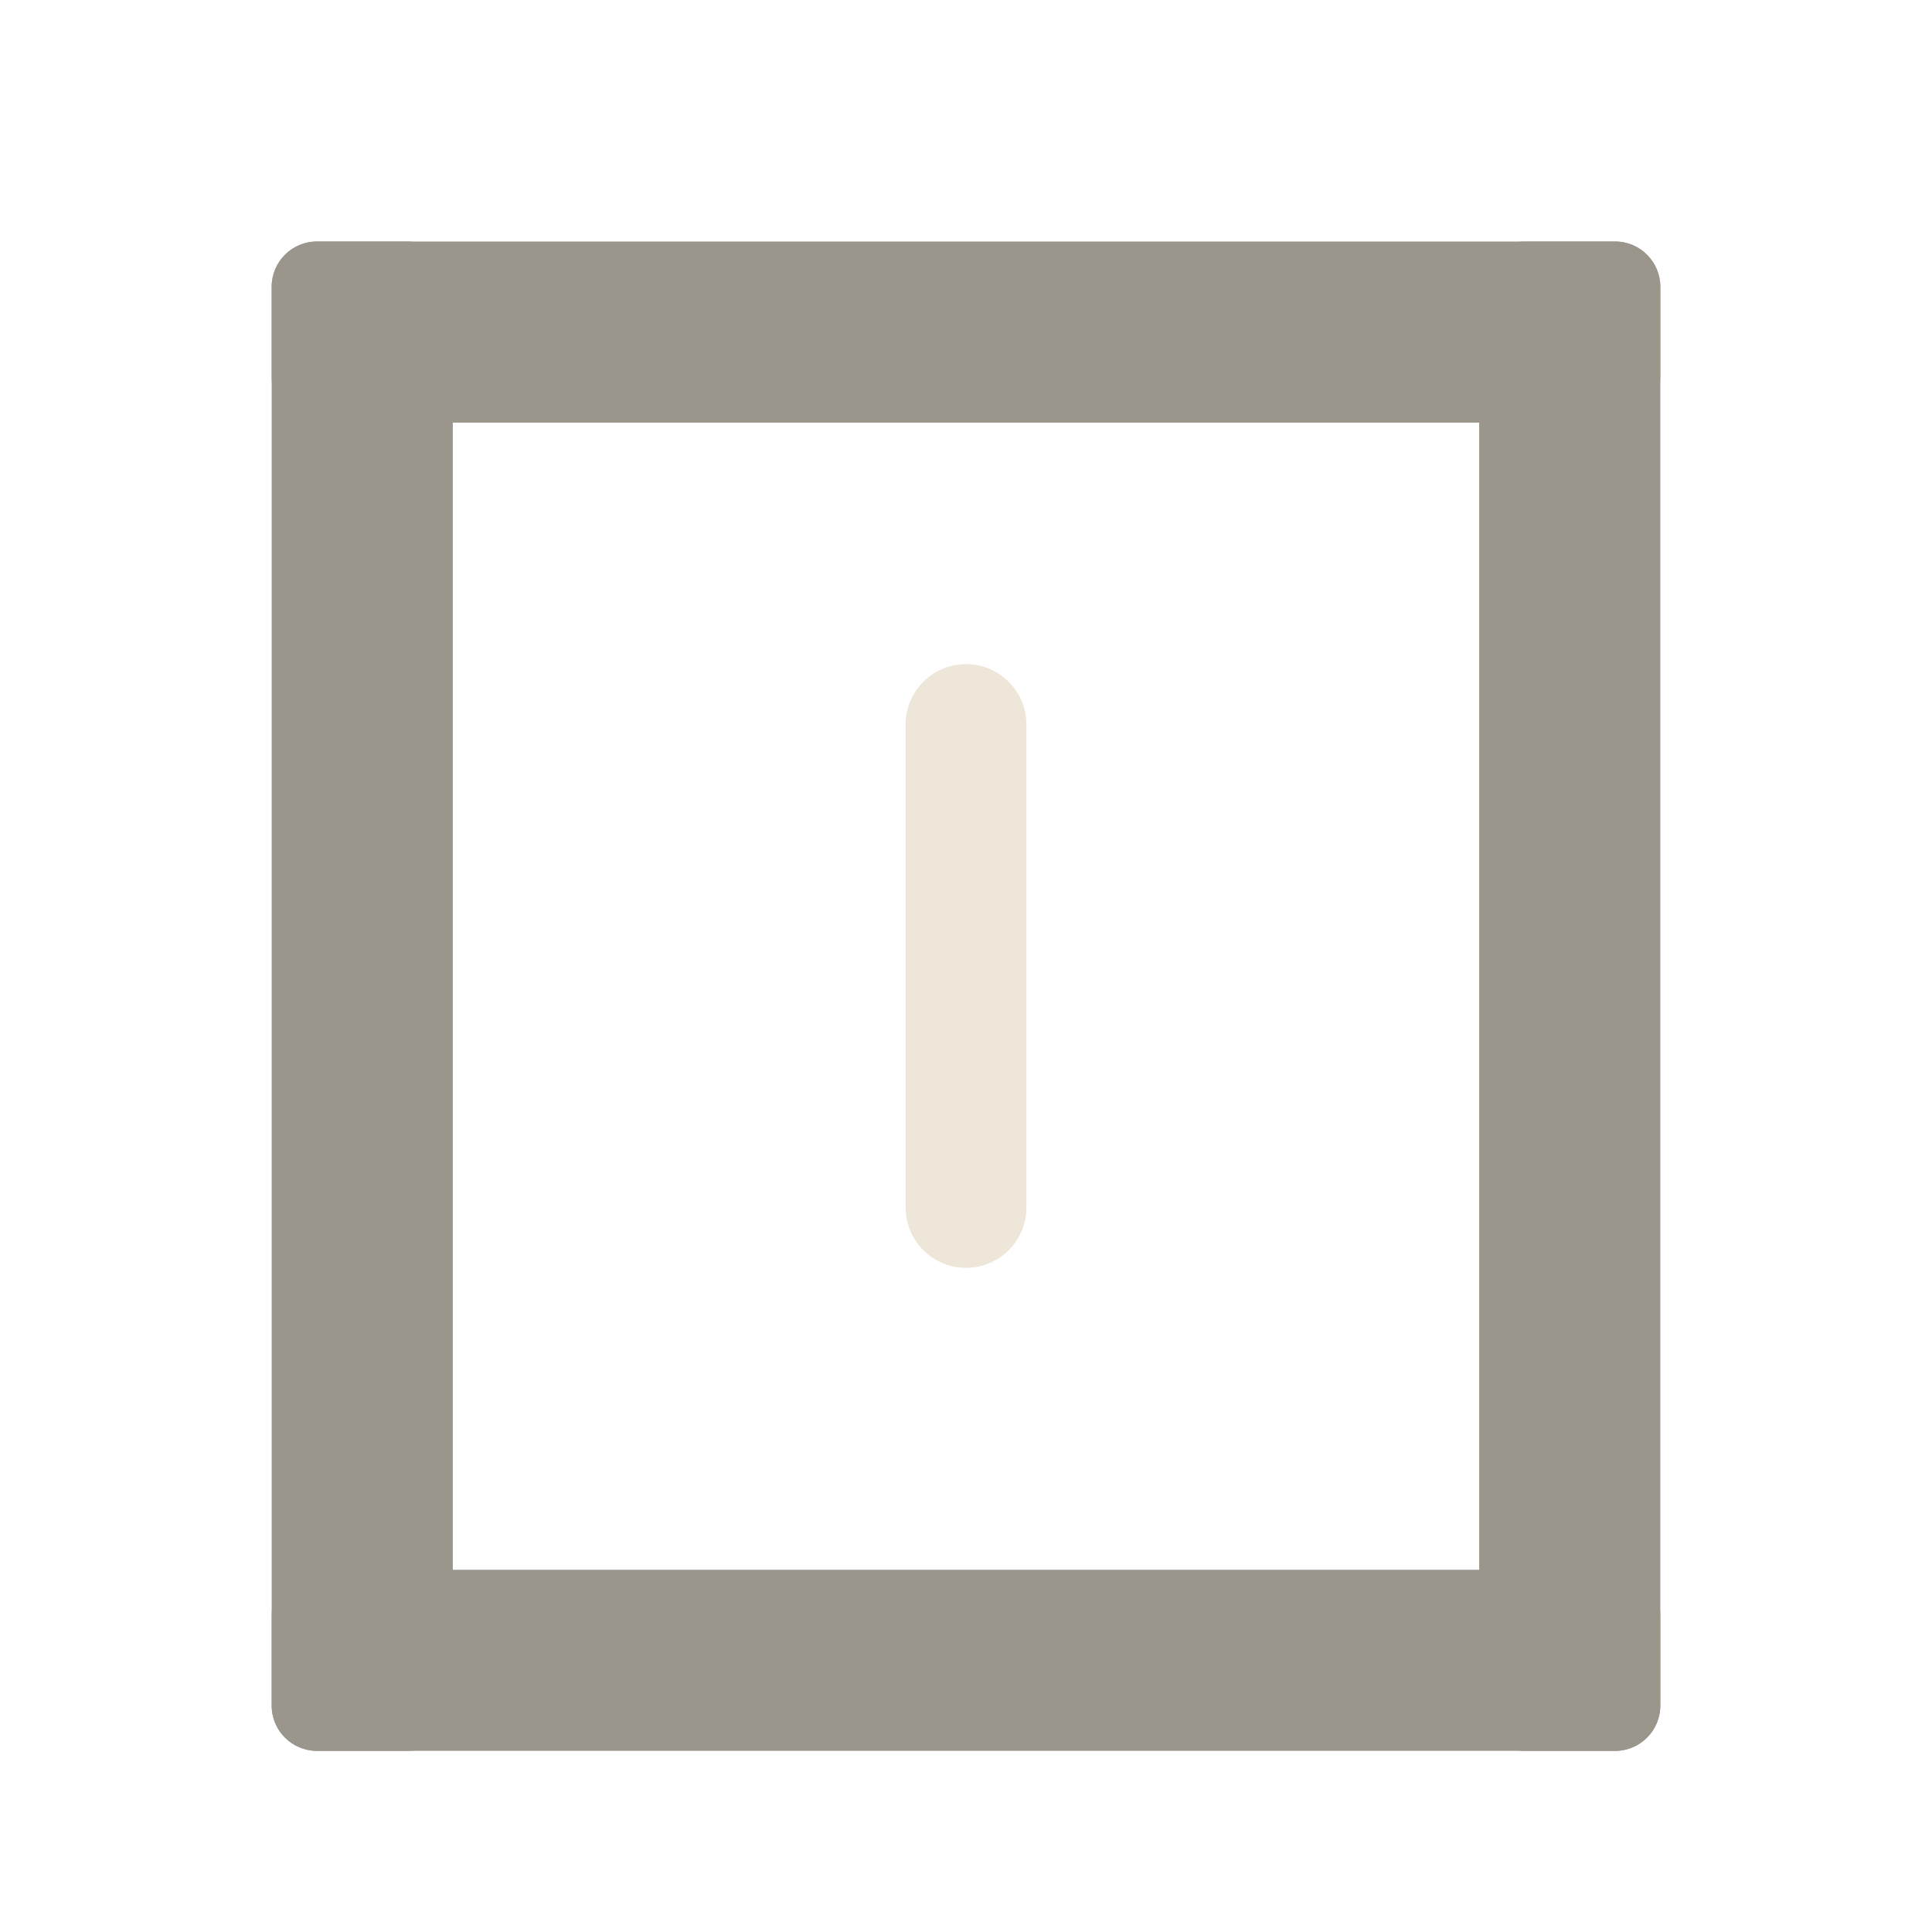
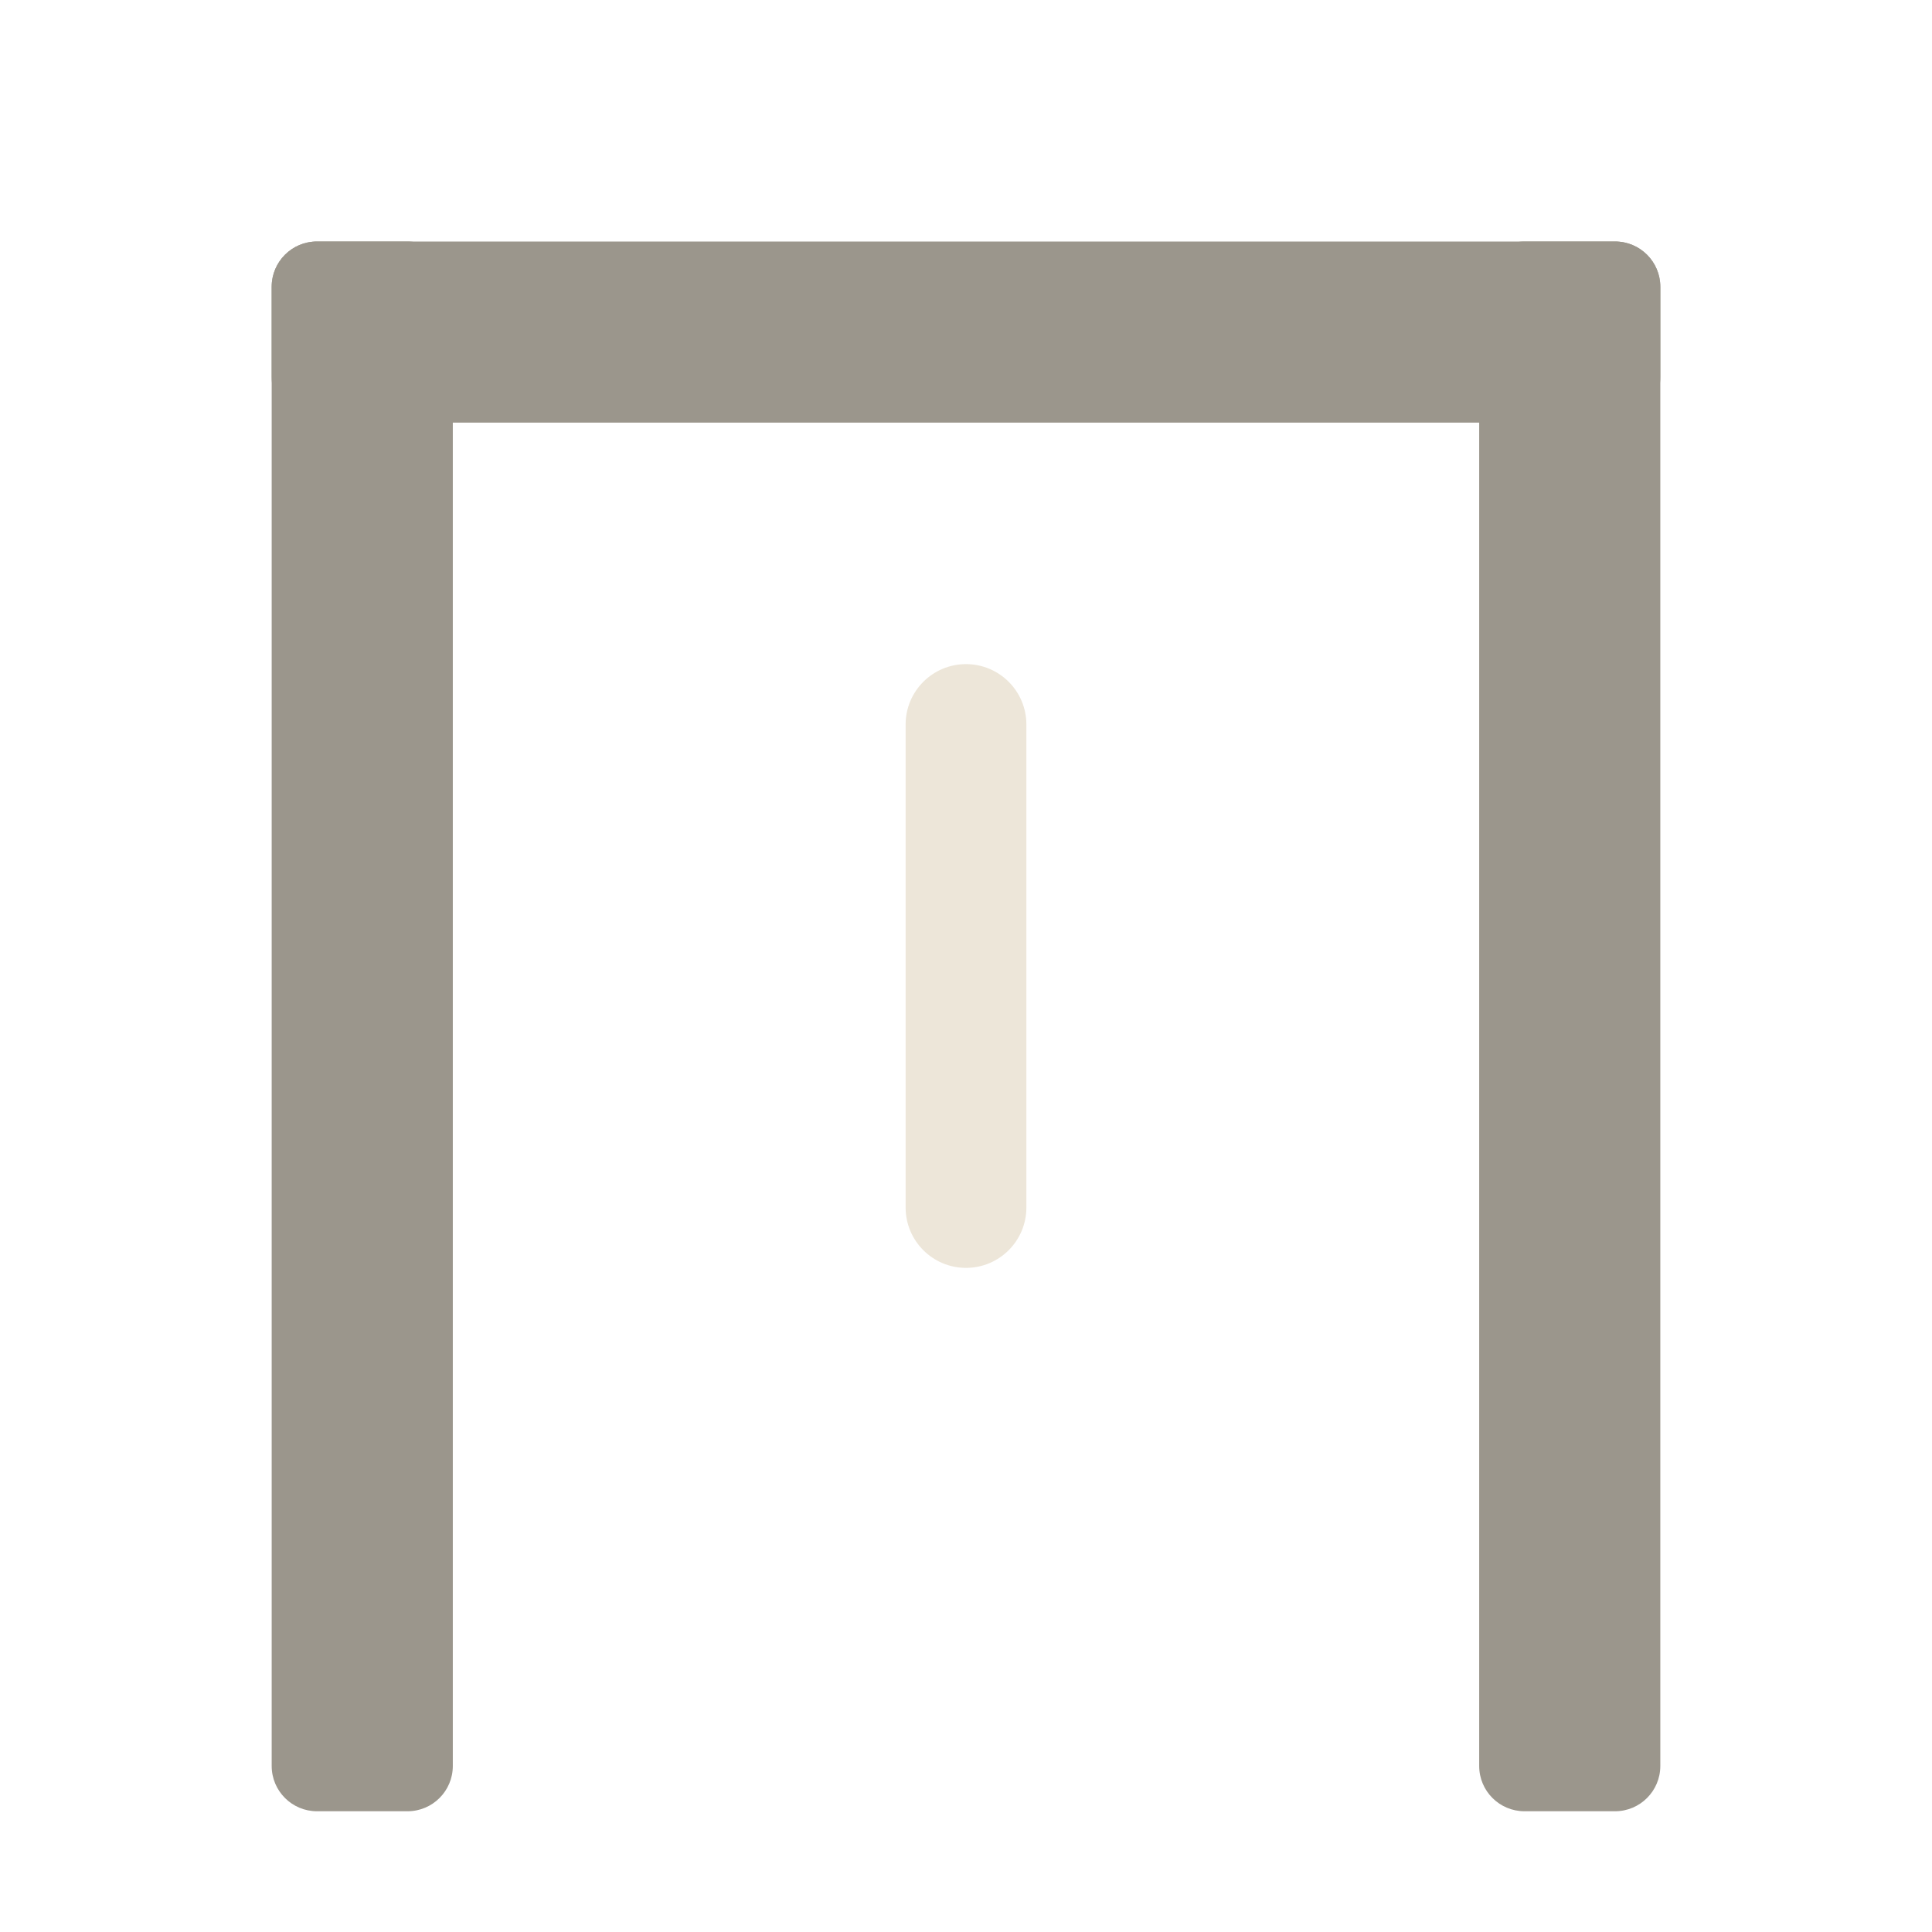
<svg xmlns="http://www.w3.org/2000/svg" viewBox="0 0 128 128" role="img" aria-label="You">
-   <rect x="18" y="16" width="12" height="100" rx="3" ry="3" fill="#9B968C" />
-   <rect x="98" y="16" width="12" height="100" rx="3" ry="3" fill="#9B968C" />
+   <rect x="18" y="16" width="12" height="104" rx="3" ry="3" fill="#9B968C" />
+   <rect x="98" y="16" width="12" height="104" rx="3" ry="3" fill="#9B968C" />
  <rect x="18" y="16" width="92" height="12" rx="3" ry="3" fill="#9B968C" />
-   <rect x="18" y="104" width="92" height="12" rx="3" ry="3" fill="#9B968C" />
  <rect x="60" y="44" width="8" height="40" rx="4" ry="4" fill="#EDE6D9" />
</svg>
